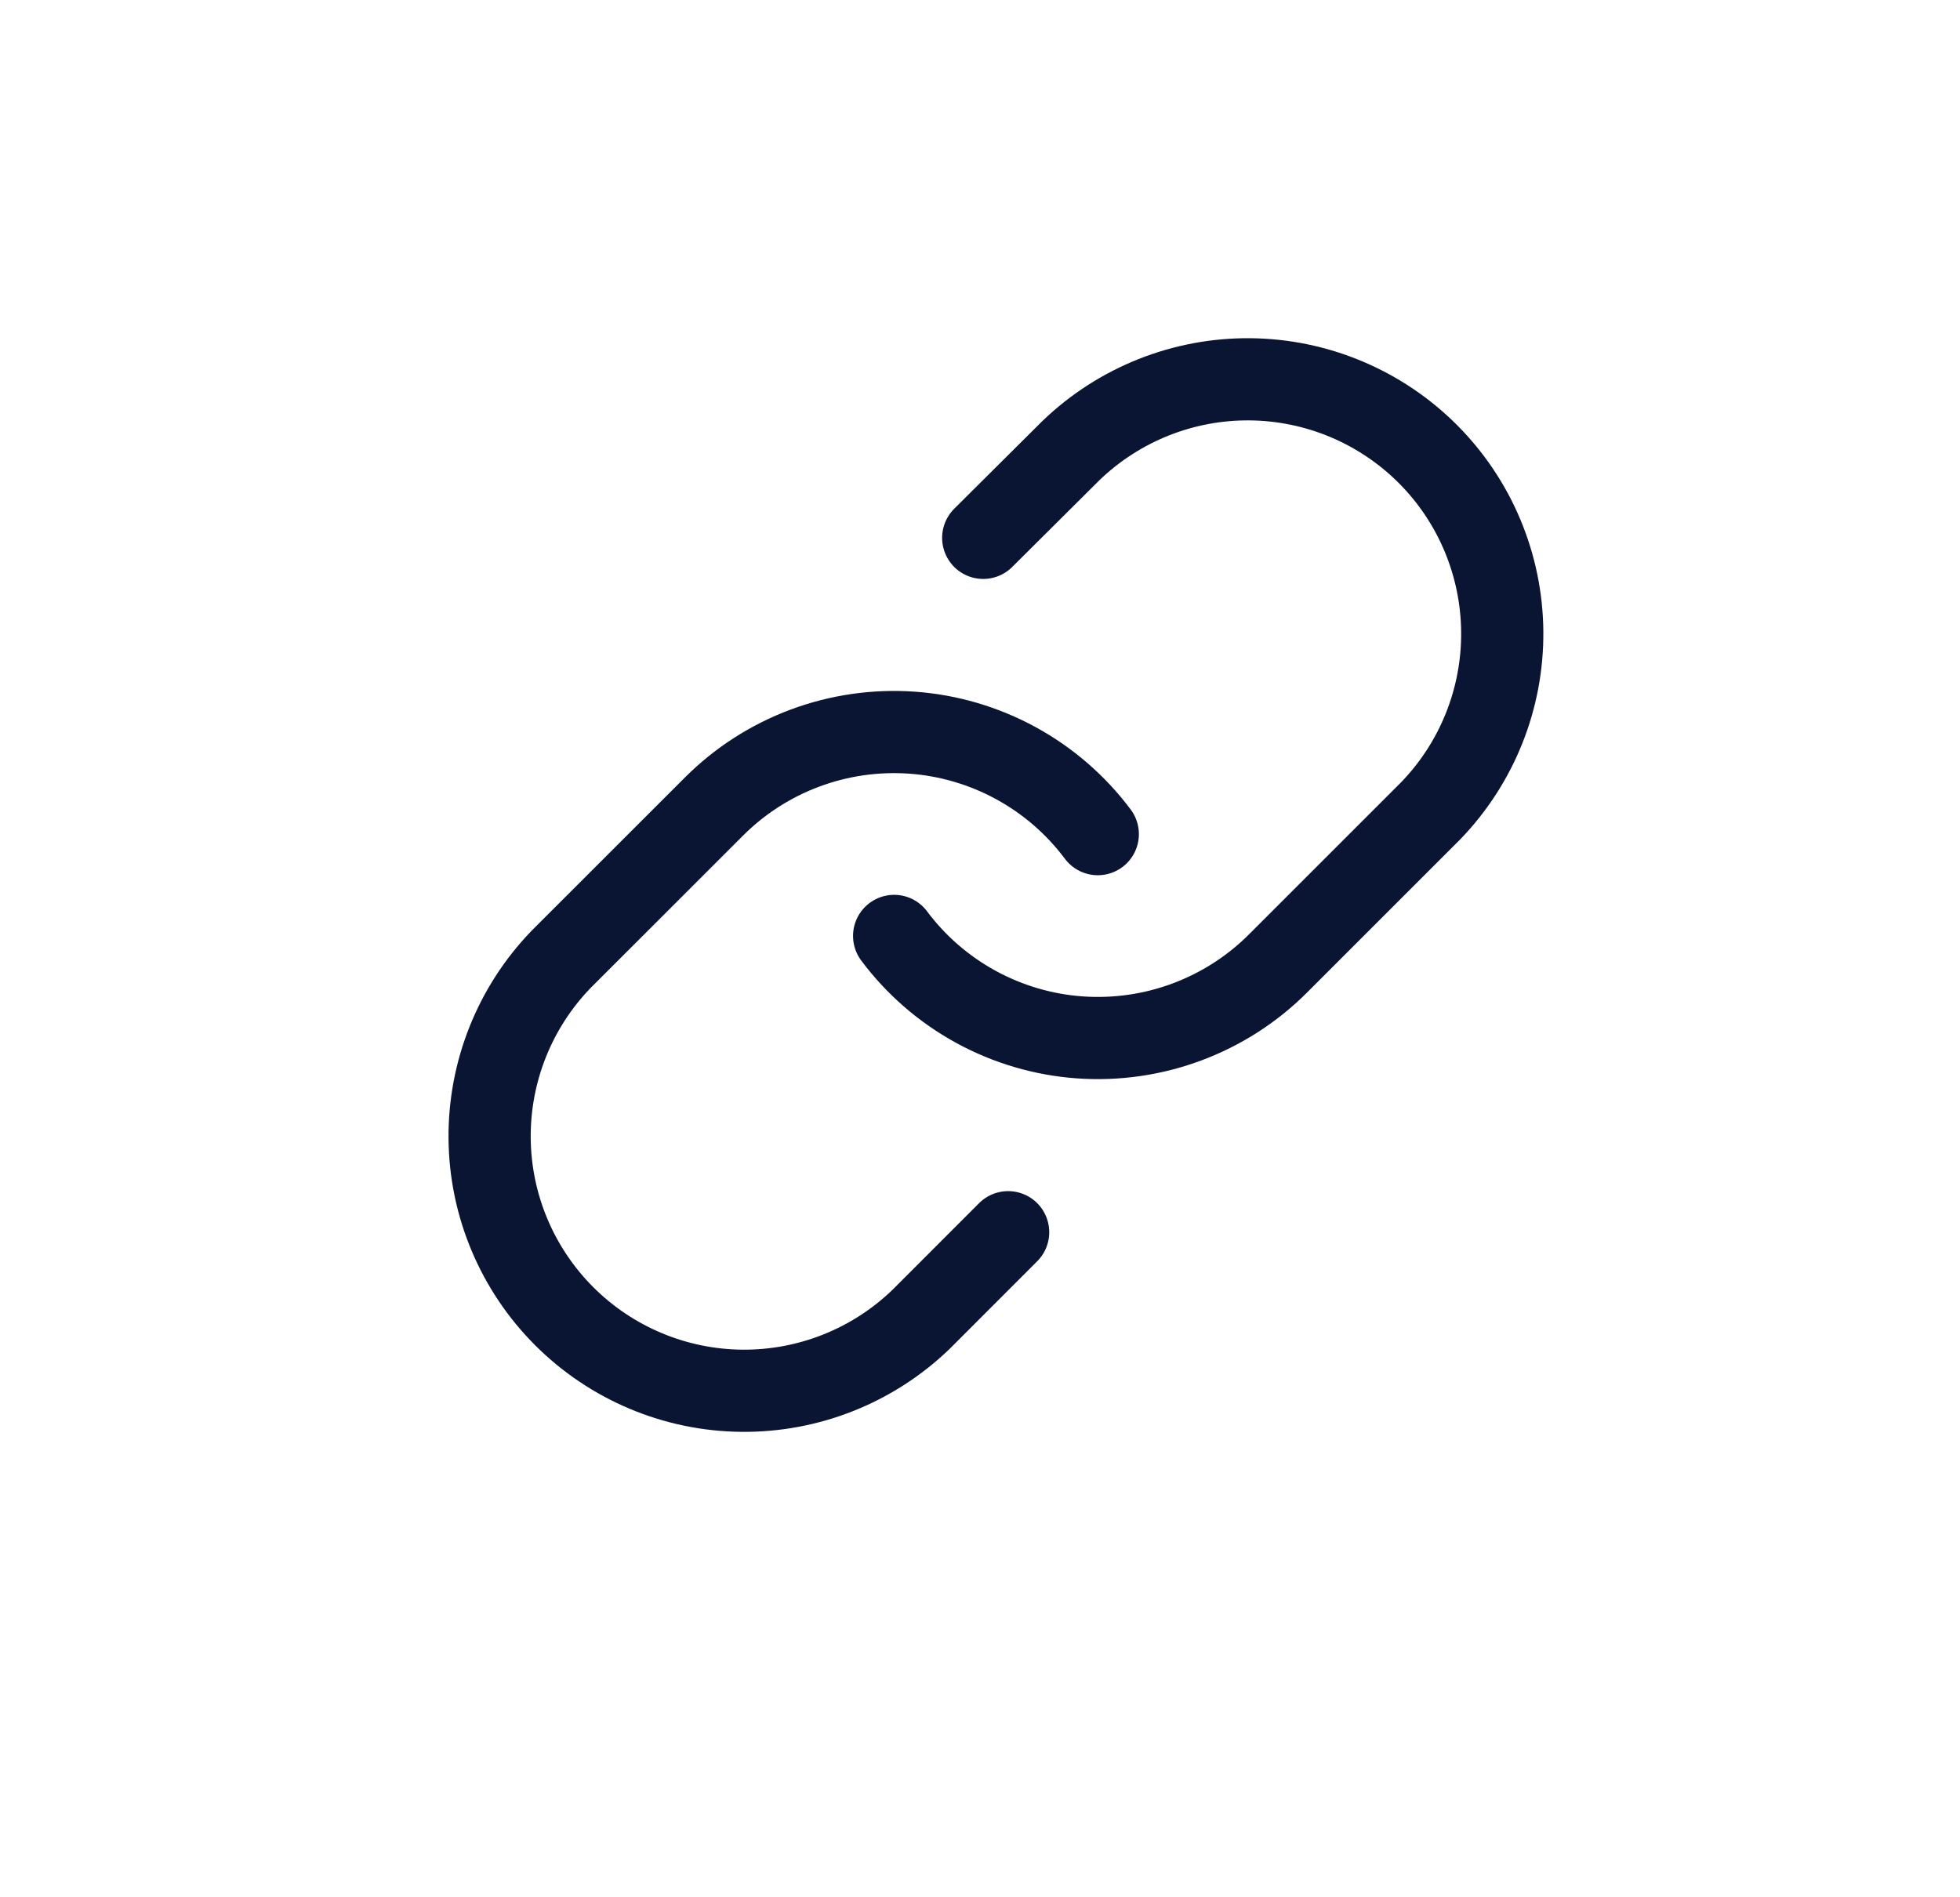
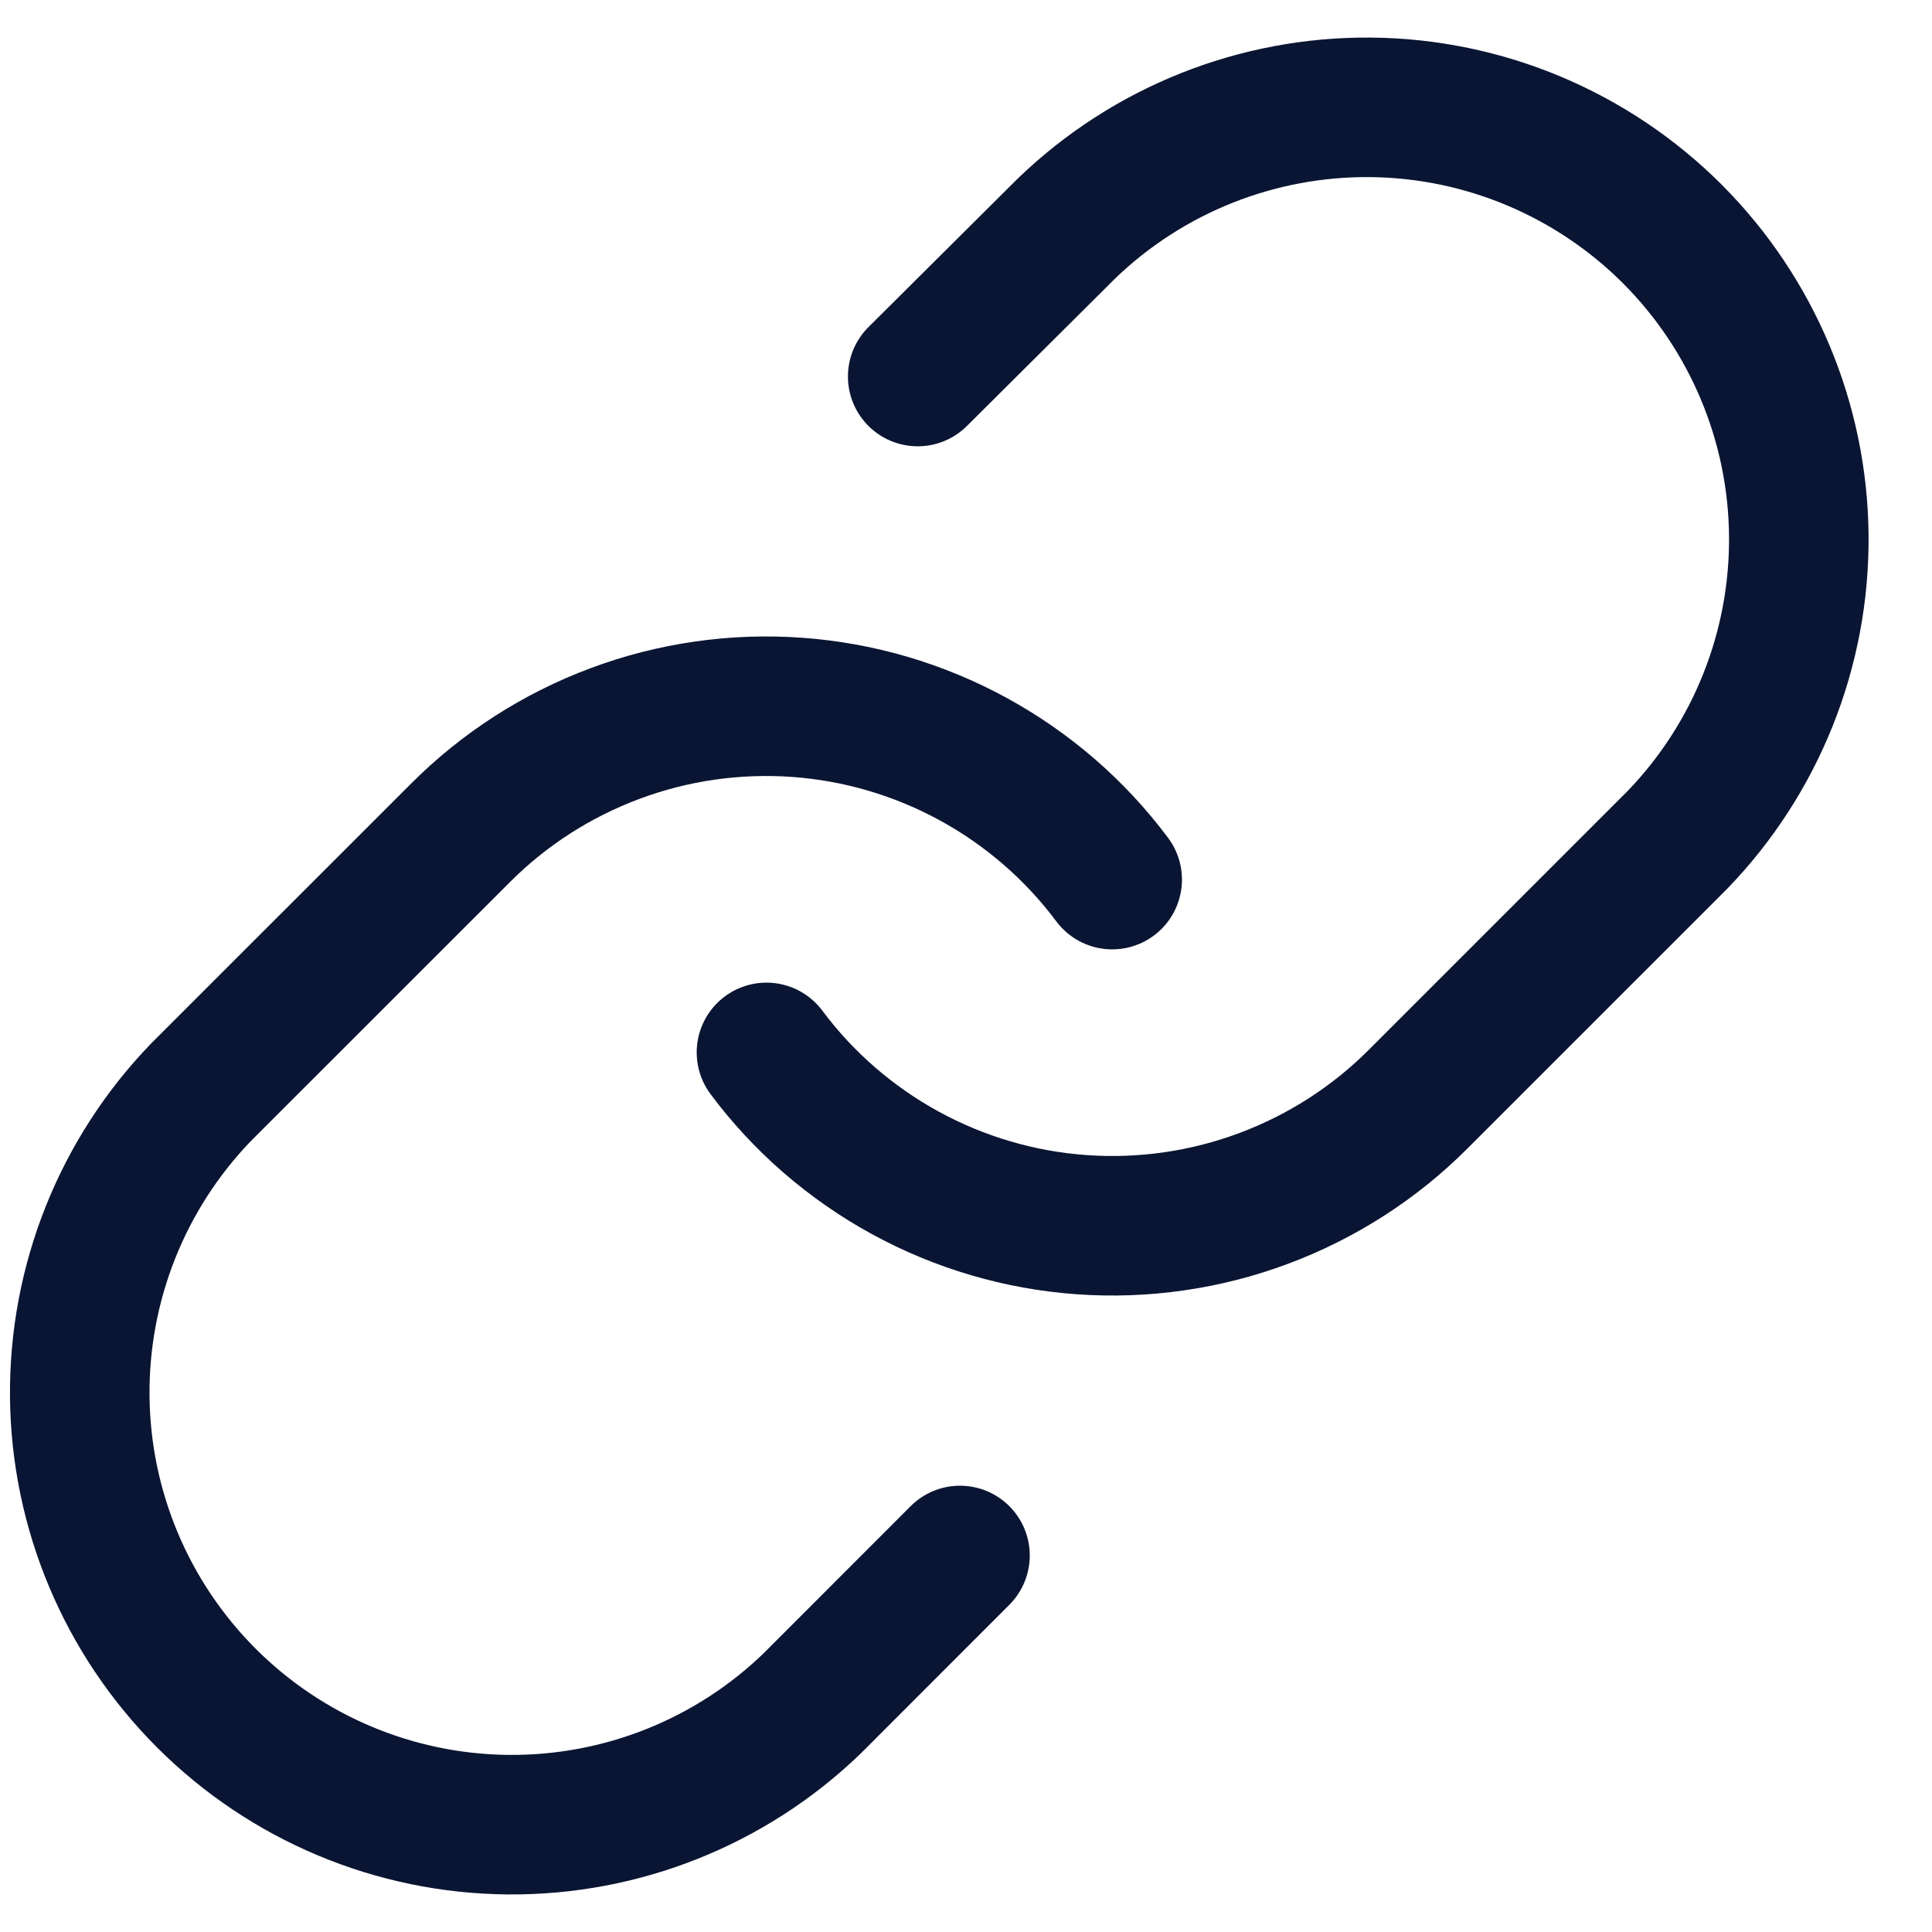
- <svg xmlns="http://www.w3.org/2000/svg" width="31" height="30" viewBox="0 0 31 30" fill="none">
-   <path d="M14.142 14.805C14.487 15.268 14.929 15.65 15.435 15.927C15.942 16.204 16.502 16.369 17.078 16.41C17.654 16.451 18.232 16.368 18.773 16.166C19.314 15.964 19.806 15.649 20.214 15.24L22.63 12.824C23.363 12.065 23.769 11.048 23.76 9.992C23.751 8.936 23.328 7.926 22.581 7.179C21.834 6.433 20.824 6.009 19.768 6C18.713 5.991 17.696 6.397 16.936 7.13L15.551 8.508" stroke="#0A1533" stroke-width="1.3" stroke-linecap="round" stroke-linejoin="round" />
-   <path d="M17.363 13.195C17.017 12.732 16.576 12.35 16.069 12.073C15.562 11.796 15.002 11.631 14.426 11.59C13.85 11.549 13.272 11.632 12.731 11.834C12.19 12.036 11.699 12.351 11.291 12.76L8.874 15.176C8.141 15.935 7.735 16.952 7.744 18.008C7.753 19.064 8.177 20.074 8.924 20.821C9.67 21.567 10.68 21.991 11.736 22C12.792 22.009 13.809 21.603 14.568 20.87L15.945 19.492" stroke="#0A1533" stroke-width="1.3" stroke-linecap="round" stroke-linejoin="round" />
+ <svg xmlns="http://www.w3.org/2000/svg" width="18" height="18" viewBox="0 0 18 18" fill="none">
+   <path d="M7.141 9.805C7.486 10.268 7.928 10.65 8.434 10.927C8.941 11.204 9.501 11.369 10.077 11.41C10.653 11.451 11.231 11.368 11.772 11.166C12.313 10.964 12.805 10.649 13.213 10.24L15.629 7.824C16.362 7.065 16.768 6.048 16.759 4.992C16.75 3.936 16.326 2.926 15.58 2.179C14.833 1.433 13.823 1.009 12.768 1C11.712 0.991 10.694 1.397 9.935 2.13L8.55 3.508" stroke="#0A1533" stroke-width="1.3" stroke-linecap="round" stroke-linejoin="round" />
+   <path d="M10.362 8.195C10.016 7.732 9.575 7.35 9.068 7.073C8.561 6.796 8.001 6.631 7.425 6.59C6.849 6.549 6.271 6.632 5.73 6.834C5.189 7.036 4.698 7.351 4.29 7.76L1.873 10.176C1.14 10.935 0.734 11.952 0.743 13.008C0.752 14.064 1.176 15.074 1.923 15.821C2.669 16.567 3.679 16.991 4.735 17C5.791 17.009 6.808 16.603 7.567 15.87L8.944 14.492" stroke="#0A1533" stroke-width="1.3" stroke-linecap="round" stroke-linejoin="round" />
</svg>
